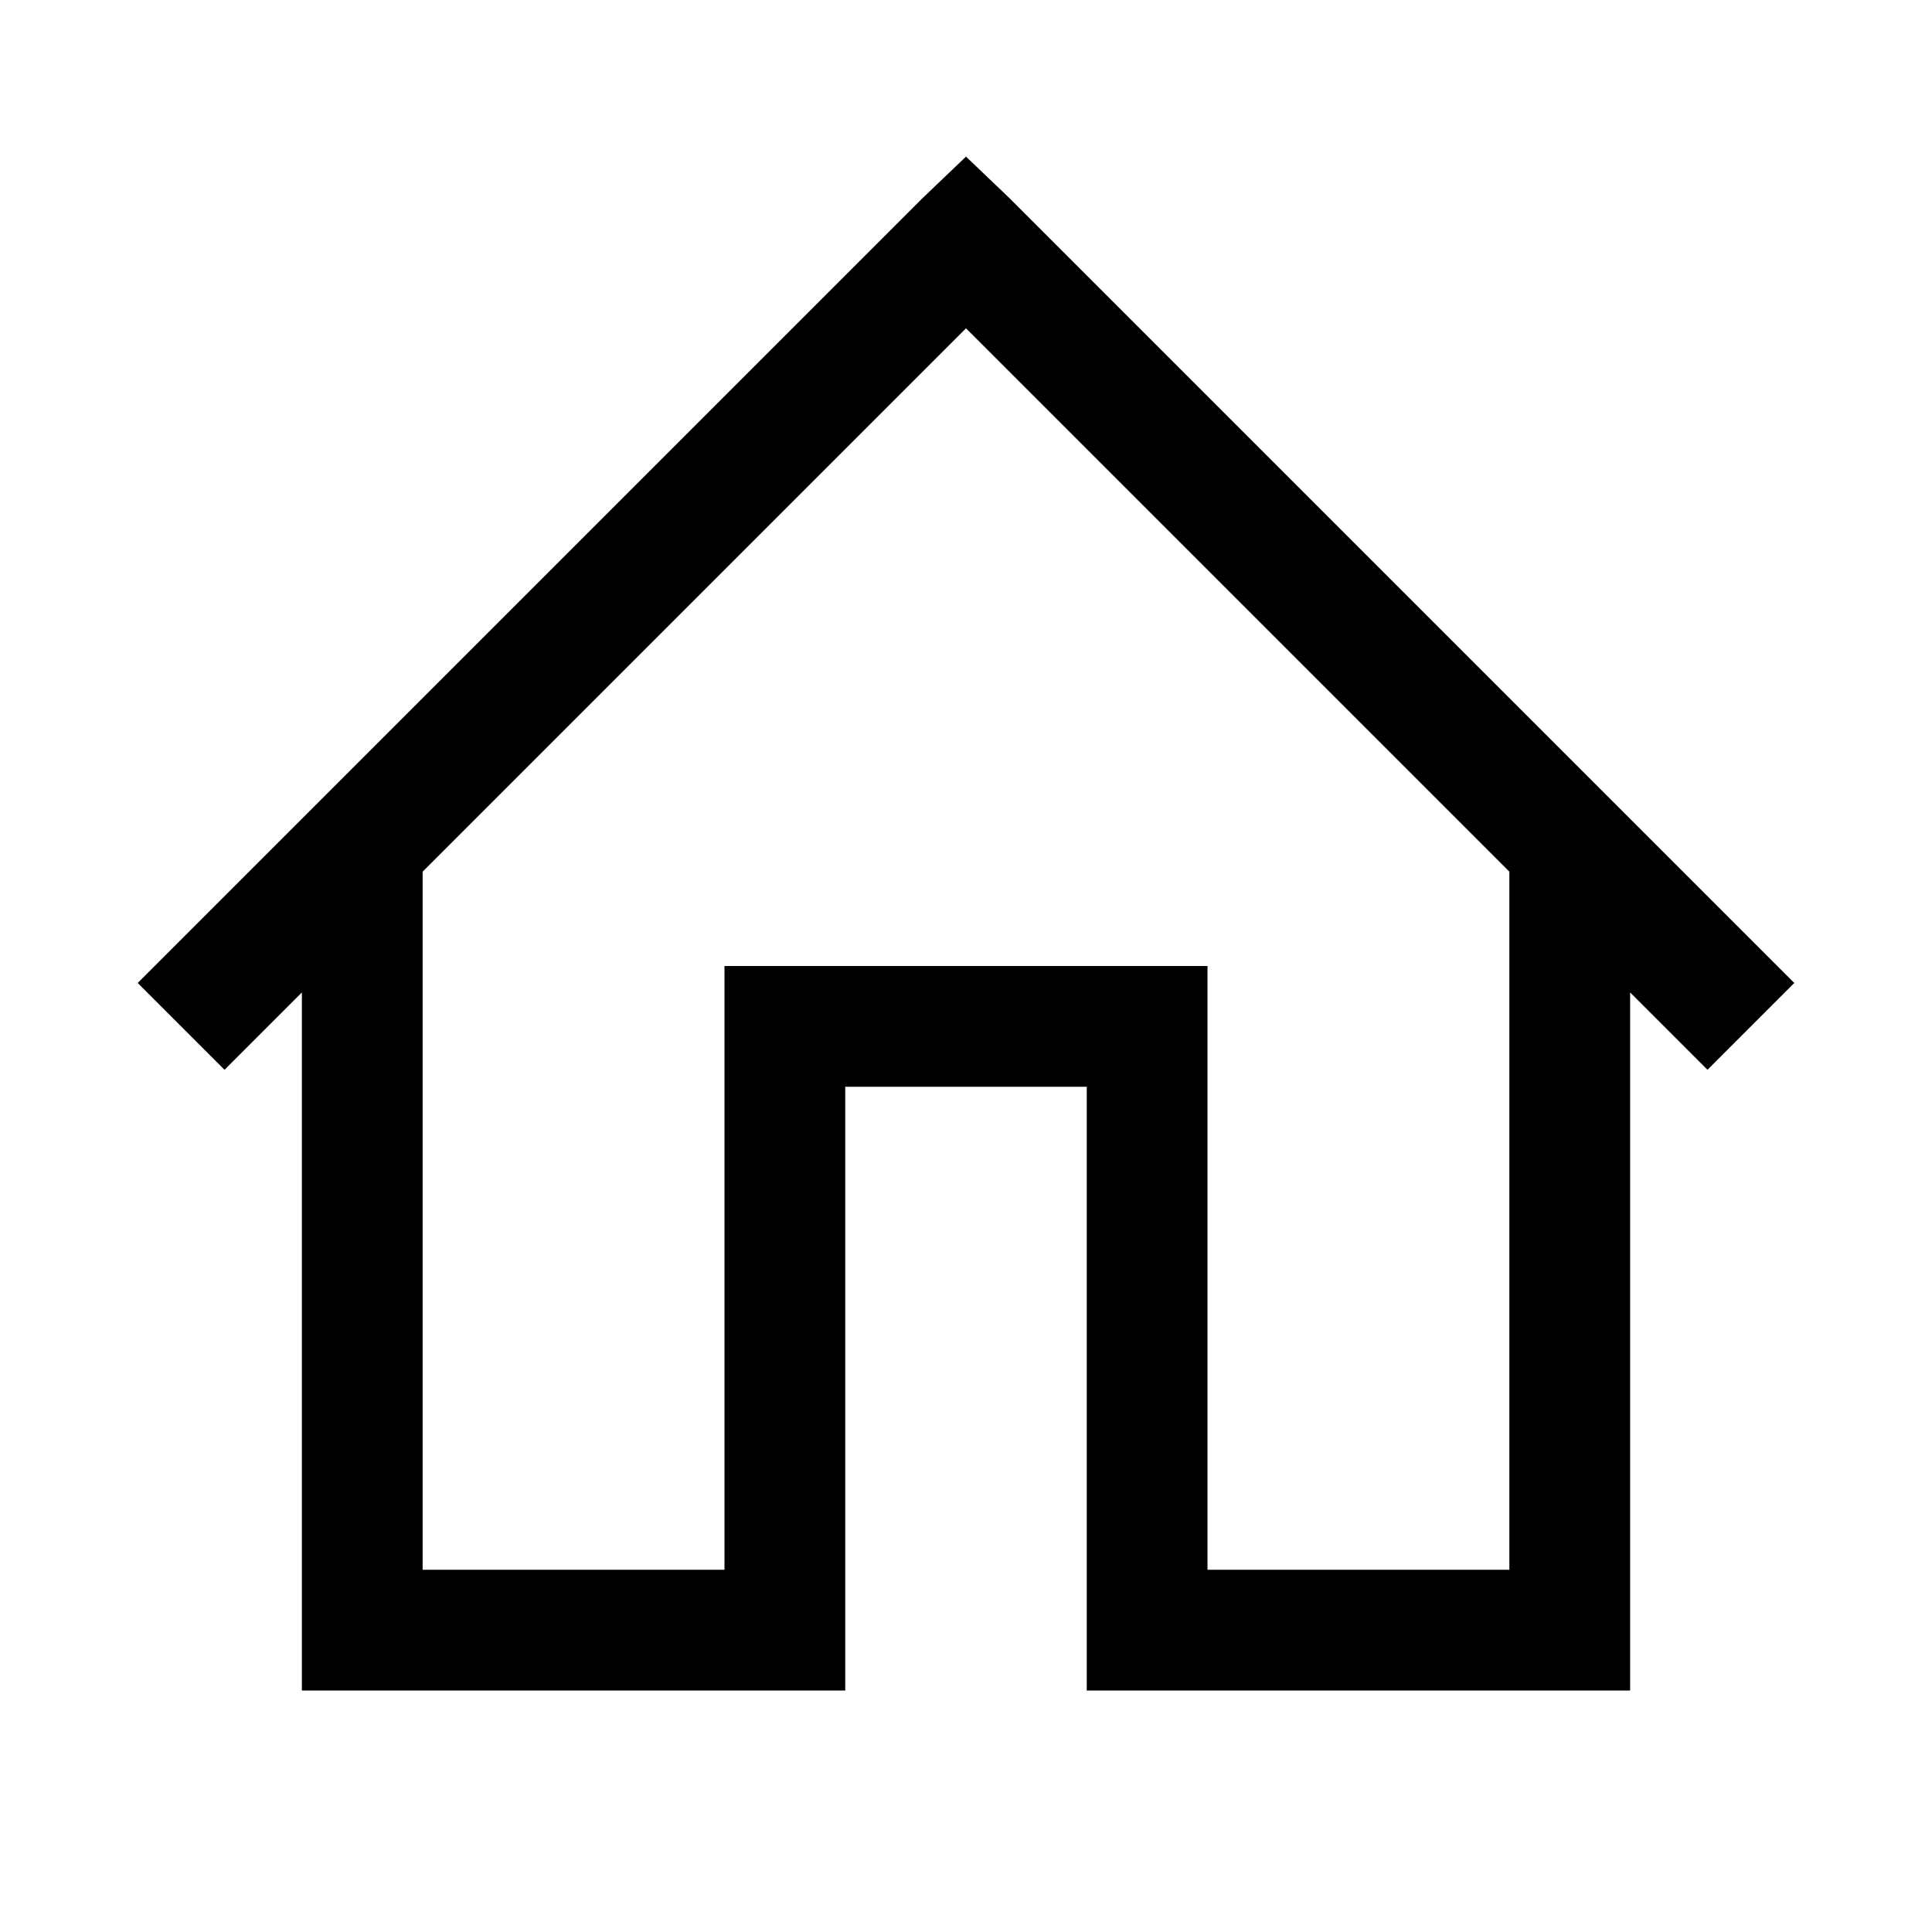
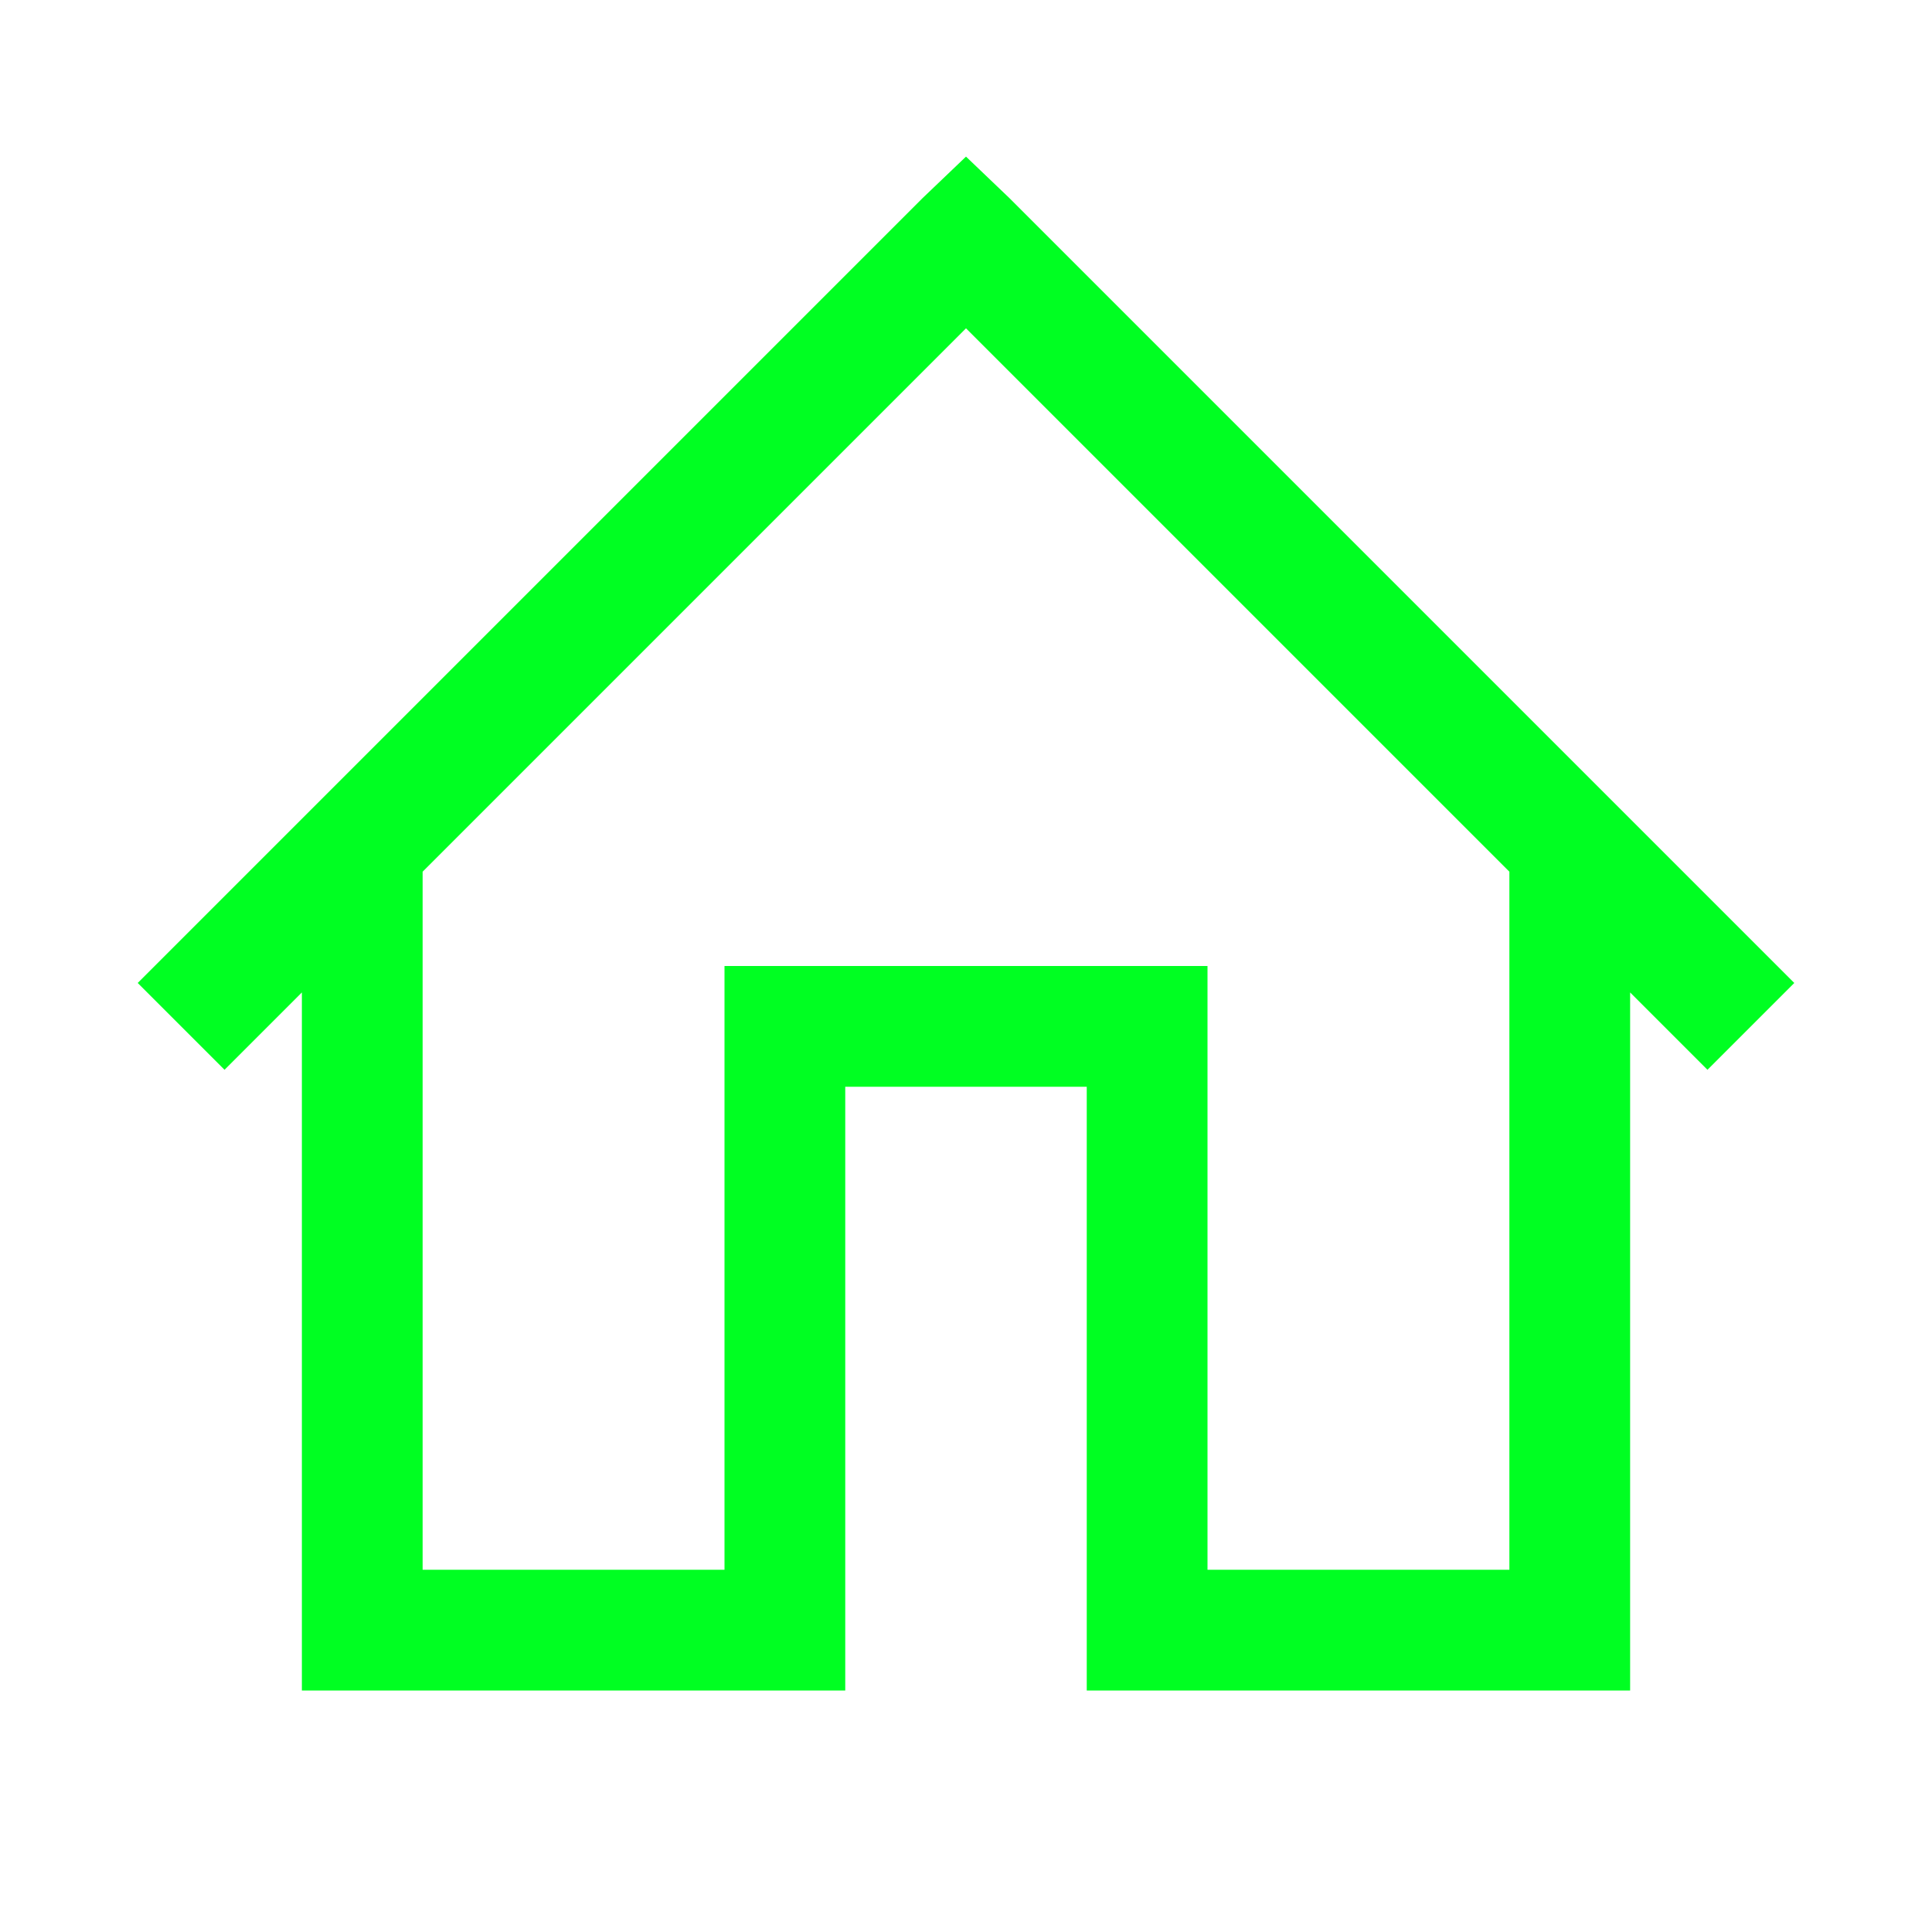
<svg xmlns="http://www.w3.org/2000/svg" viewBox="0 0 32 32" width="1060px" height="1060px">
-   <path d="M 16 2.594 L 15.281 3.281 L 2.281 16.281 L 3.719 17.719 L 5 16.438 L 5 28 L 14 28 L 14 18 L 18 18 L 18 28 L 27 28 L 27 16.438 L 28.281 17.719 L 29.719 16.281 L 16.719 3.281 Z M 16 5.438 L 25 14.438 L 25 26 L 20 26 L 20 16 L 12 16 L 12 26 L 7 26 L 7 14.438 Z" />
+   <path fill="#00FF22" d="M 16 2.594 L 15.281 3.281 L 2.281 16.281 L 3.719 17.719 L 5 16.438 L 5 28 L 14 28 L 14 18 L 18 18 L 18 28 L 27 28 L 27 16.438 L 28.281 17.719 L 29.719 16.281 L 16.719 3.281 Z M 16 5.438 L 25 14.438 L 25 26 L 20 26 L 20 16 L 12 16 L 12 26 L 7 26 L 7 14.438 Z" />
</svg>
